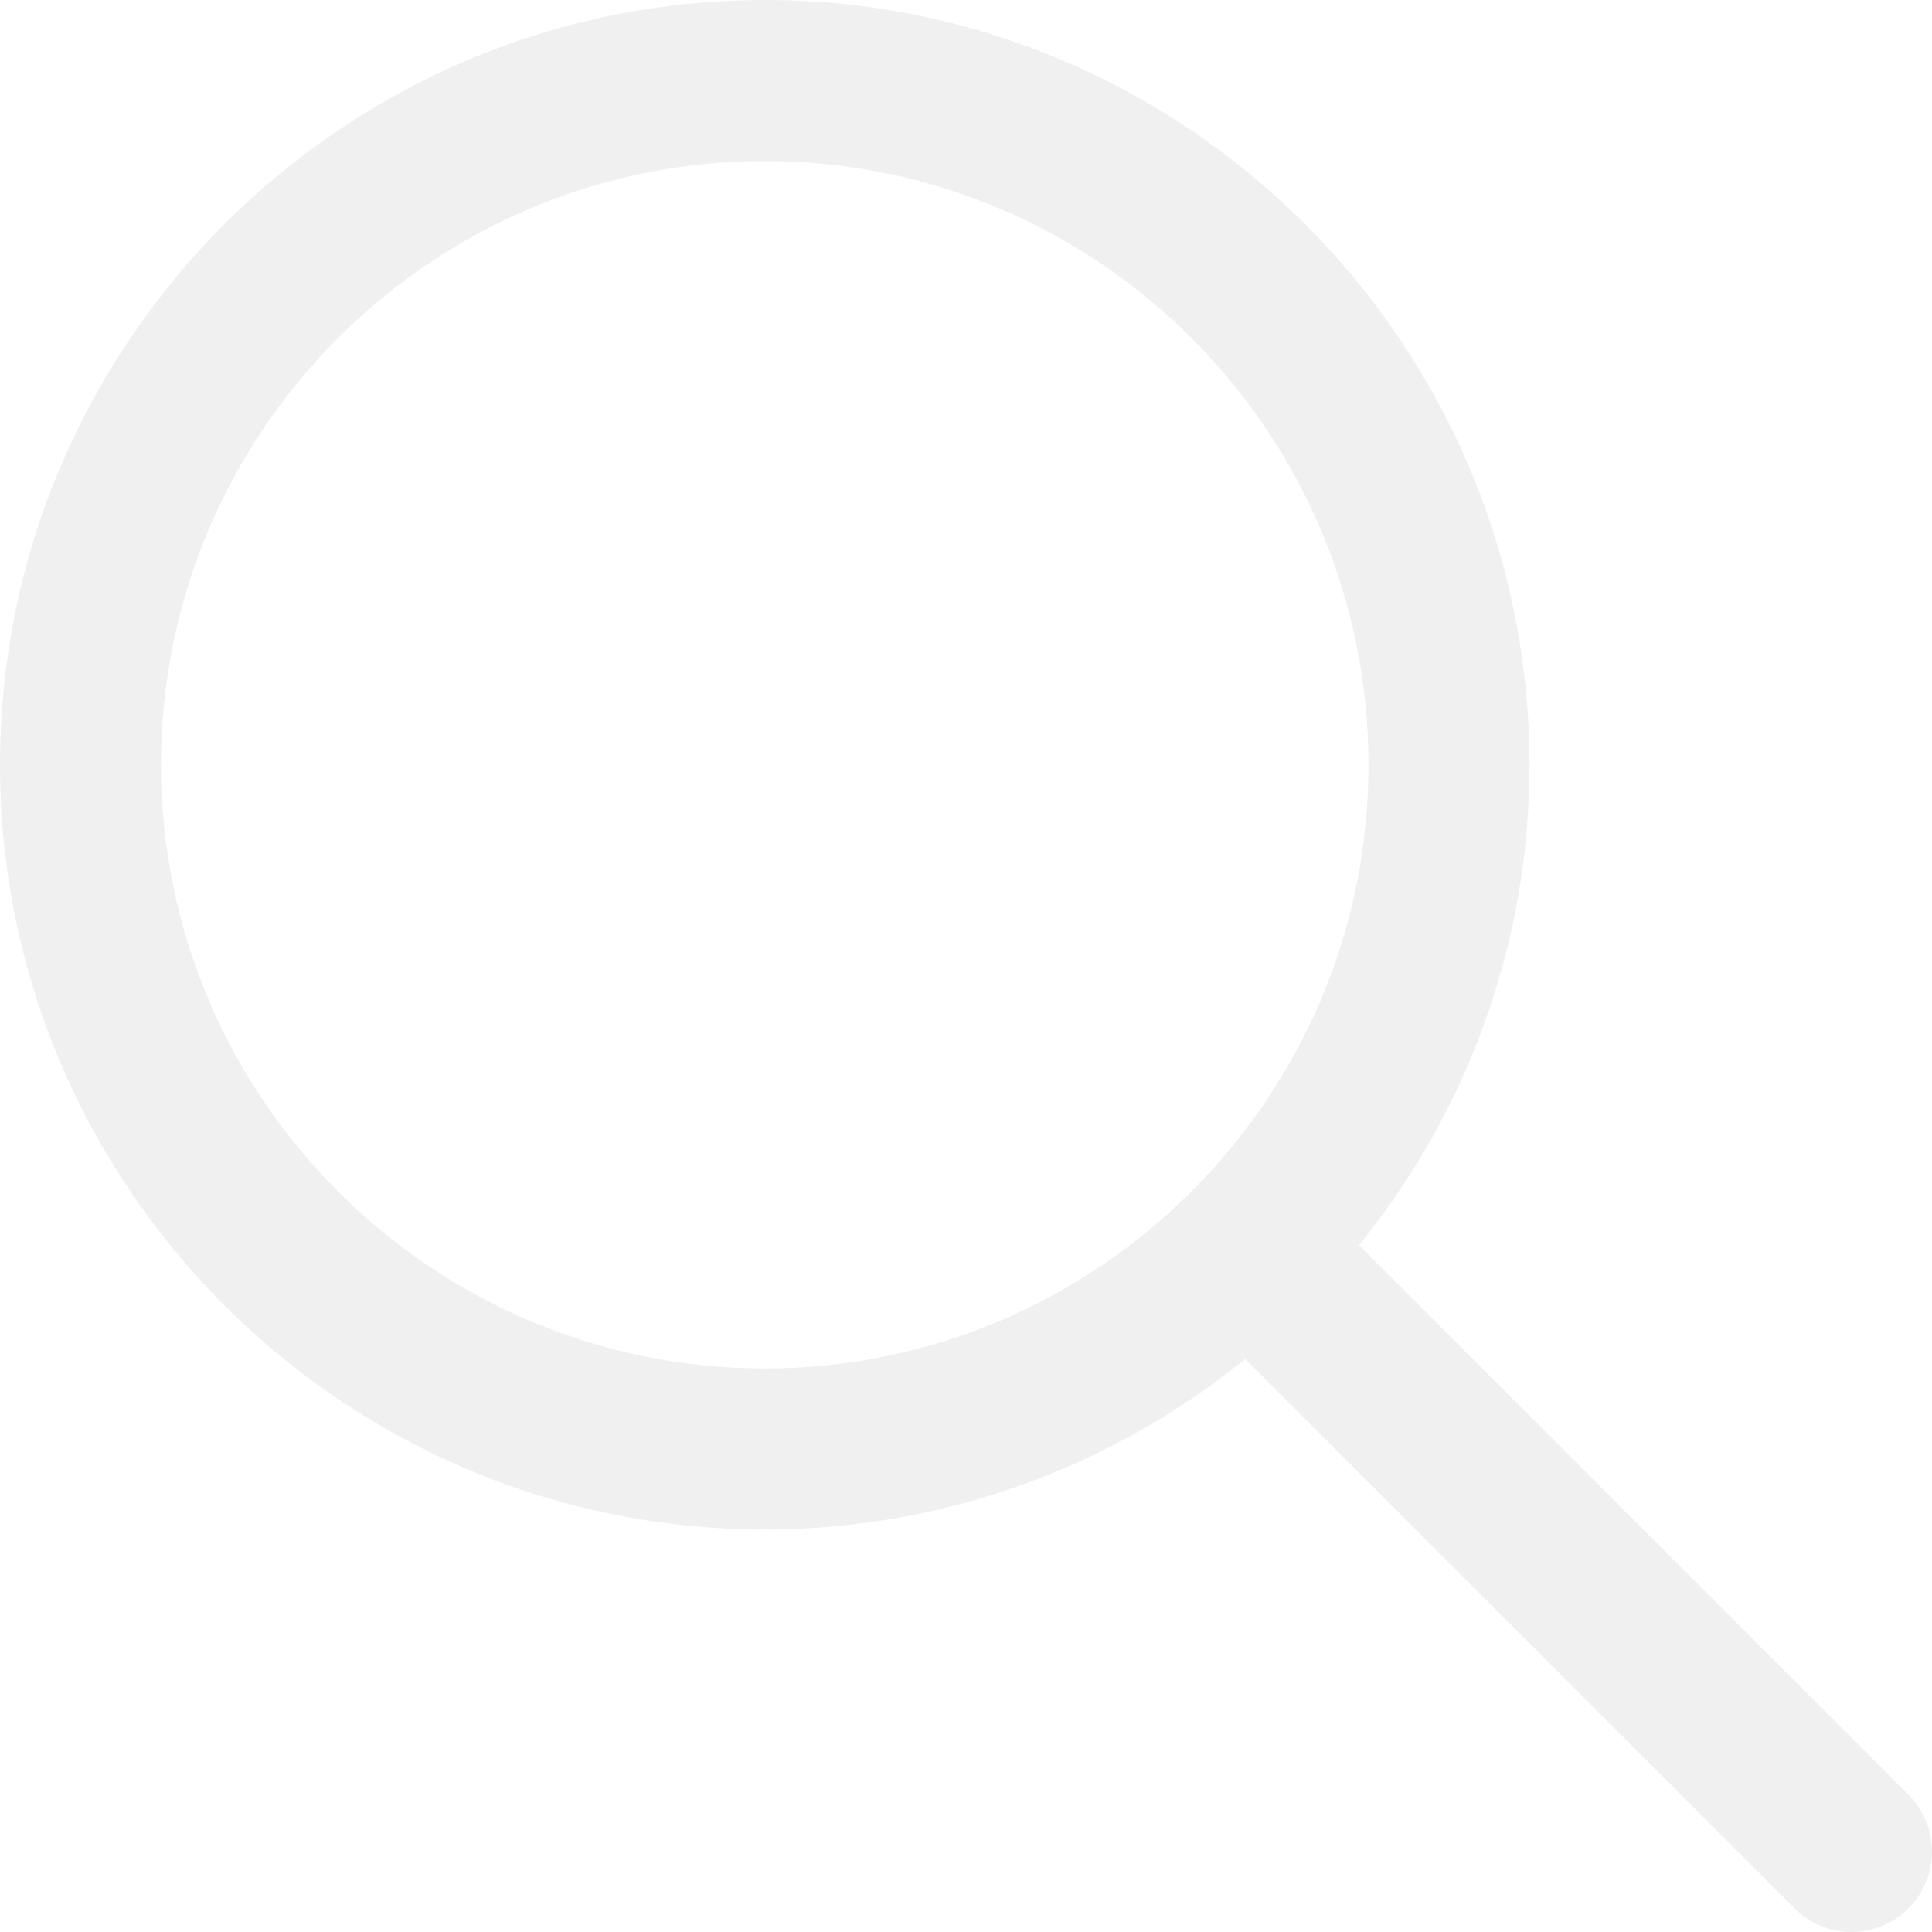
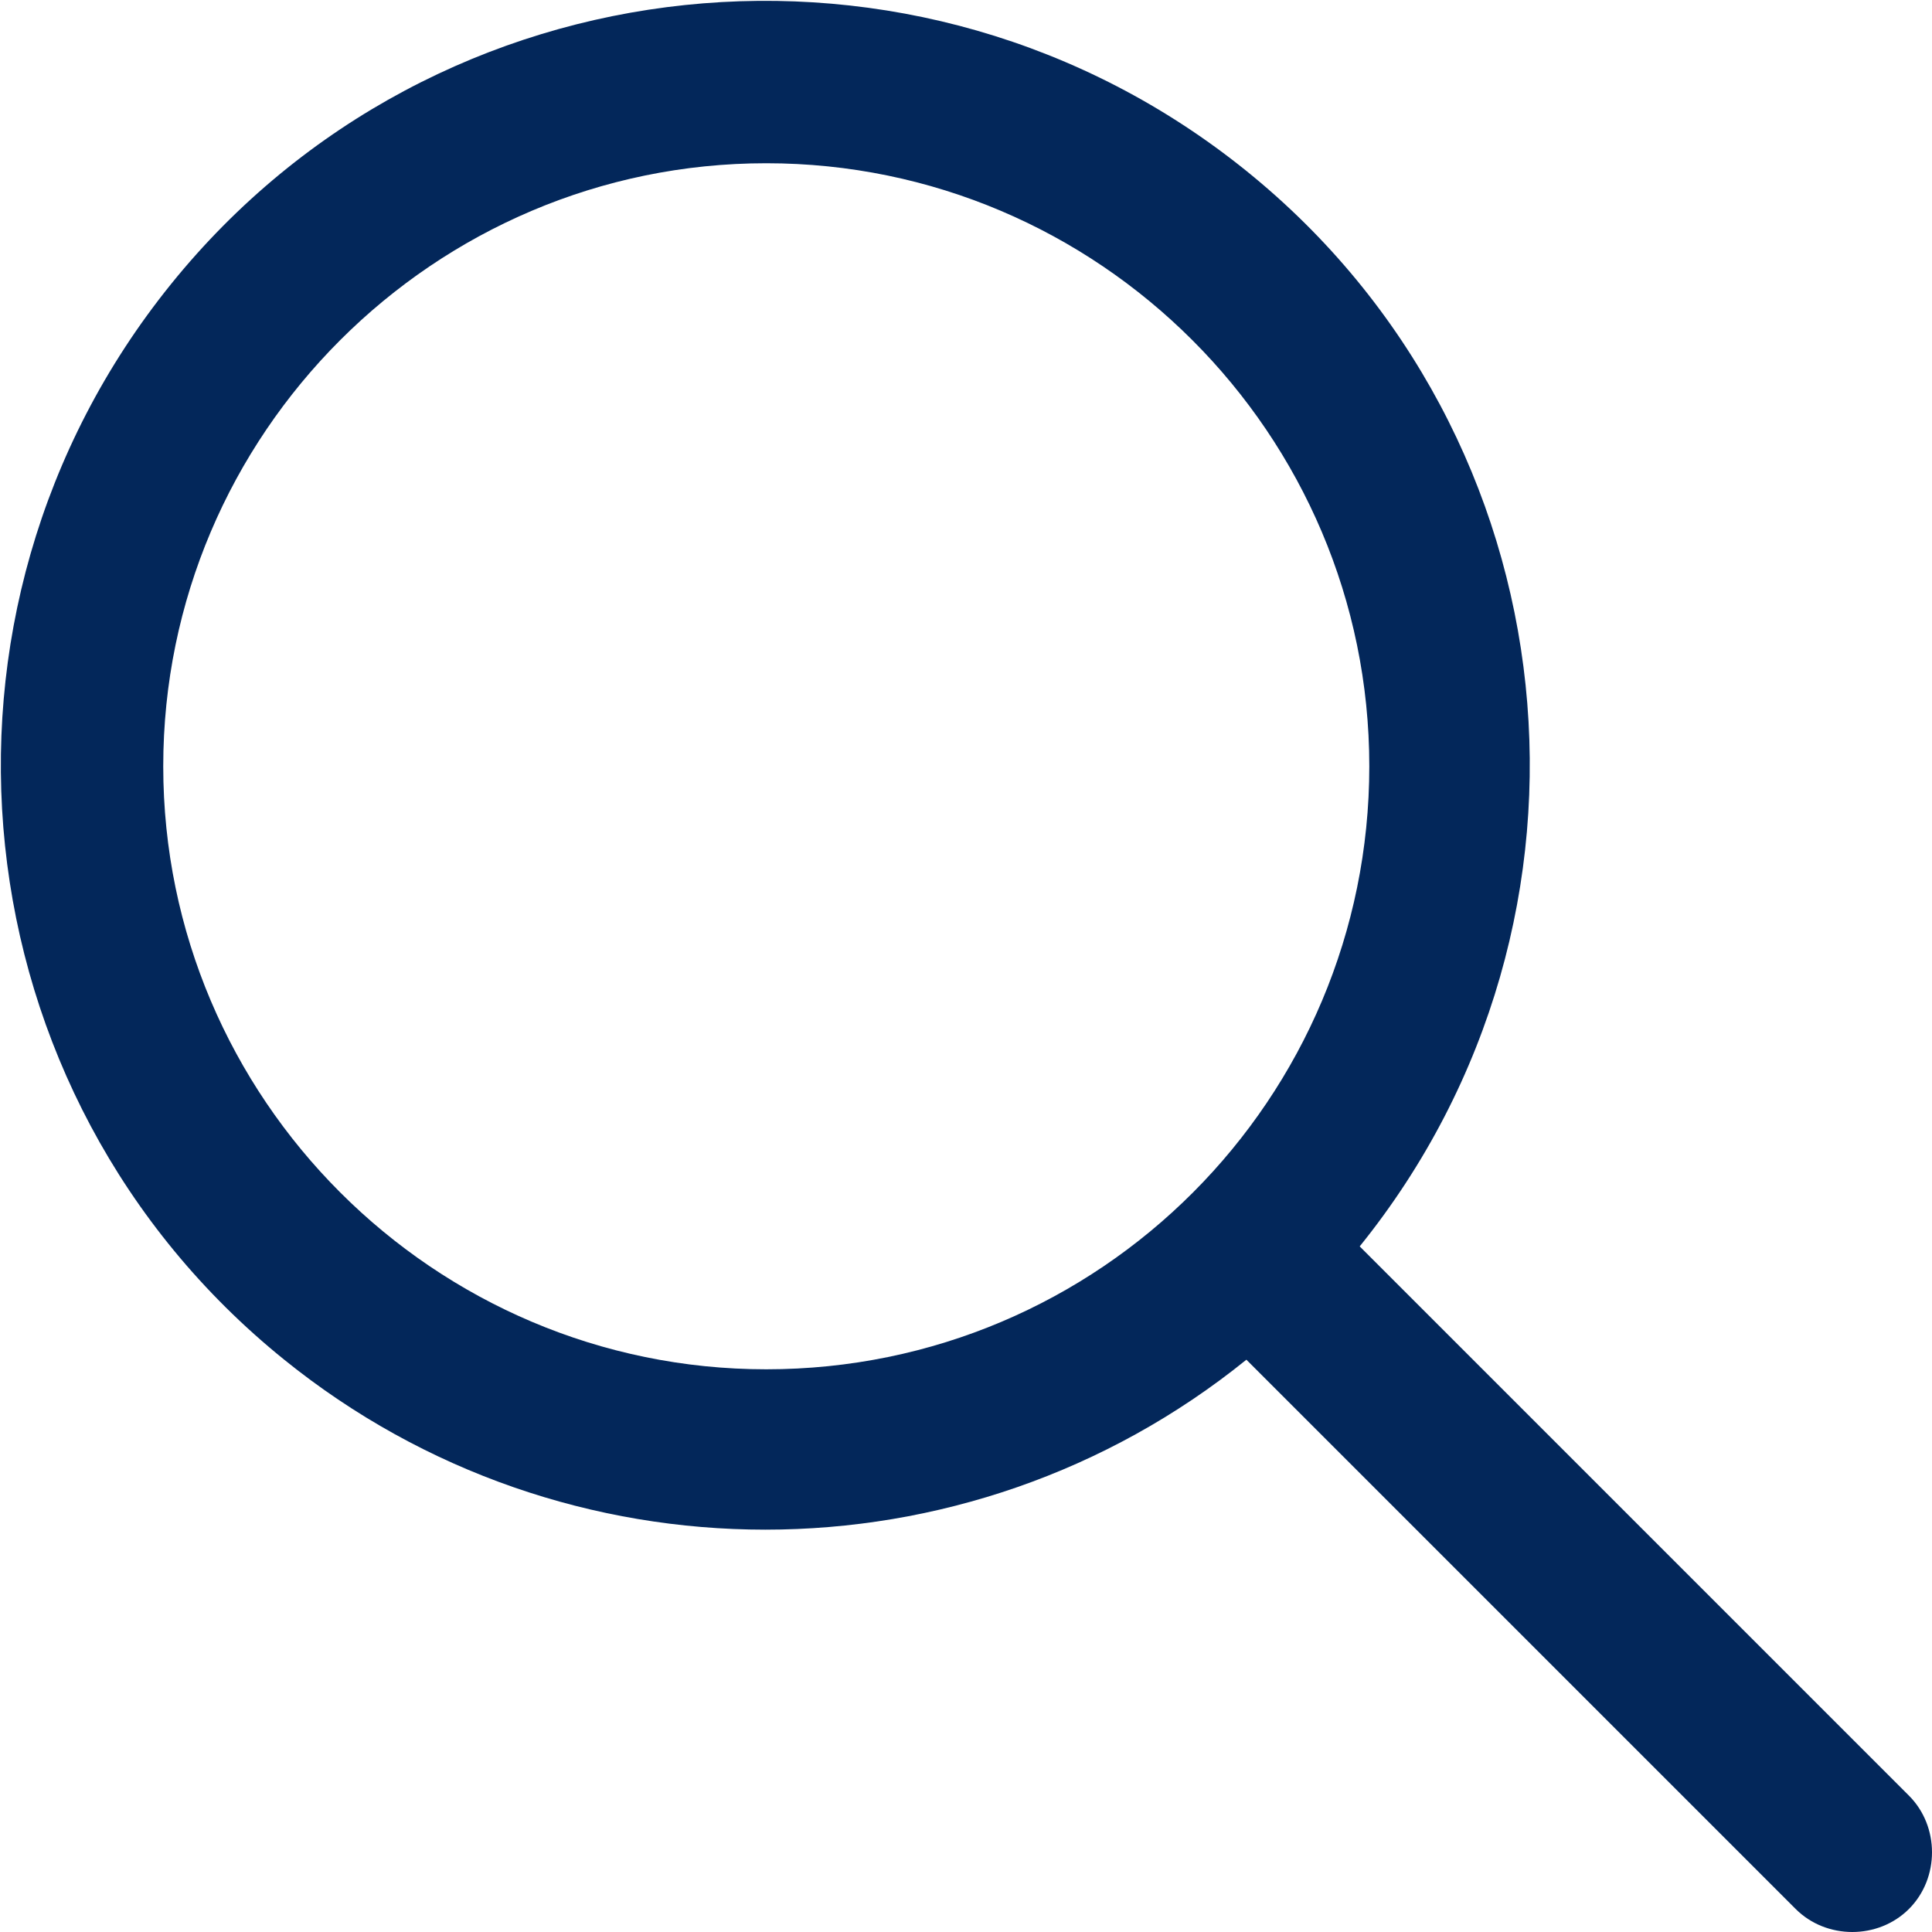
- <svg xmlns="http://www.w3.org/2000/svg" version="1.1" id="Capa_1" x="0px" y="0px" viewBox="0 0 512.005 512.005" style="enable-background:new 0 0 512.005 512.005;" xml:space="preserve" width="512px" height="512px" class="">
-   <g>
-     <g>
-       <g>
-         <path d="M505.749,475.587l-145.6-145.6c28.203-34.837,45.184-79.104,45.184-127.317c0-111.744-90.923-202.667-202.667-202.667    S0,90.925,0,202.669s90.923,202.667,202.667,202.667c48.213,0,92.48-16.981,127.317-45.184l145.6,145.6    c4.16,4.16,9.621,6.251,15.083,6.251s10.923-2.091,15.083-6.251C514.091,497.411,514.091,483.928,505.749,475.587z     M202.667,362.669c-88.235,0-160-71.765-160-160s71.765-160,160-160s160,71.765,160,160S290.901,362.669,202.667,362.669z" data-original="#000000" class="active-path" data-old_color="#000000" fill="#F0F0F0" />
-       </g>
-     </g>
-   </g>
+ <svg xmlns="http://www.w3.org/2000/svg" version="1.1" id="Camada_1" x="0px" y="0px" viewBox="0 0 100.6 100.6" style="enable-background:new 0 0 100.6 100.6;" xml:space="preserve">
+   <style type="text/css">
+ 	.st0{fill:#03275A;}
+ </style>
+   <path id="Path_1" class="st0" d="M99.4,93.5L70.8,64.9c13.8-17.1,11.2-42.2-5.9-56s-42.2-11.2-56,5.9s-11.2,42.2,5.9,56  c14.6,11.8,35.5,11.8,50.1,0l28.6,28.6c1.6,1.6,4.3,1.6,5.9,0S101,95.1,99.4,93.5z M39.9,71.3c-17.3,0-31.4-14.1-31.4-31.4  S22.6,8.5,39.9,8.5s31.4,14.1,31.4,31.4C71.3,57.2,57.3,71.3,39.9,71.3L39.9,71.3z" />
</svg>
